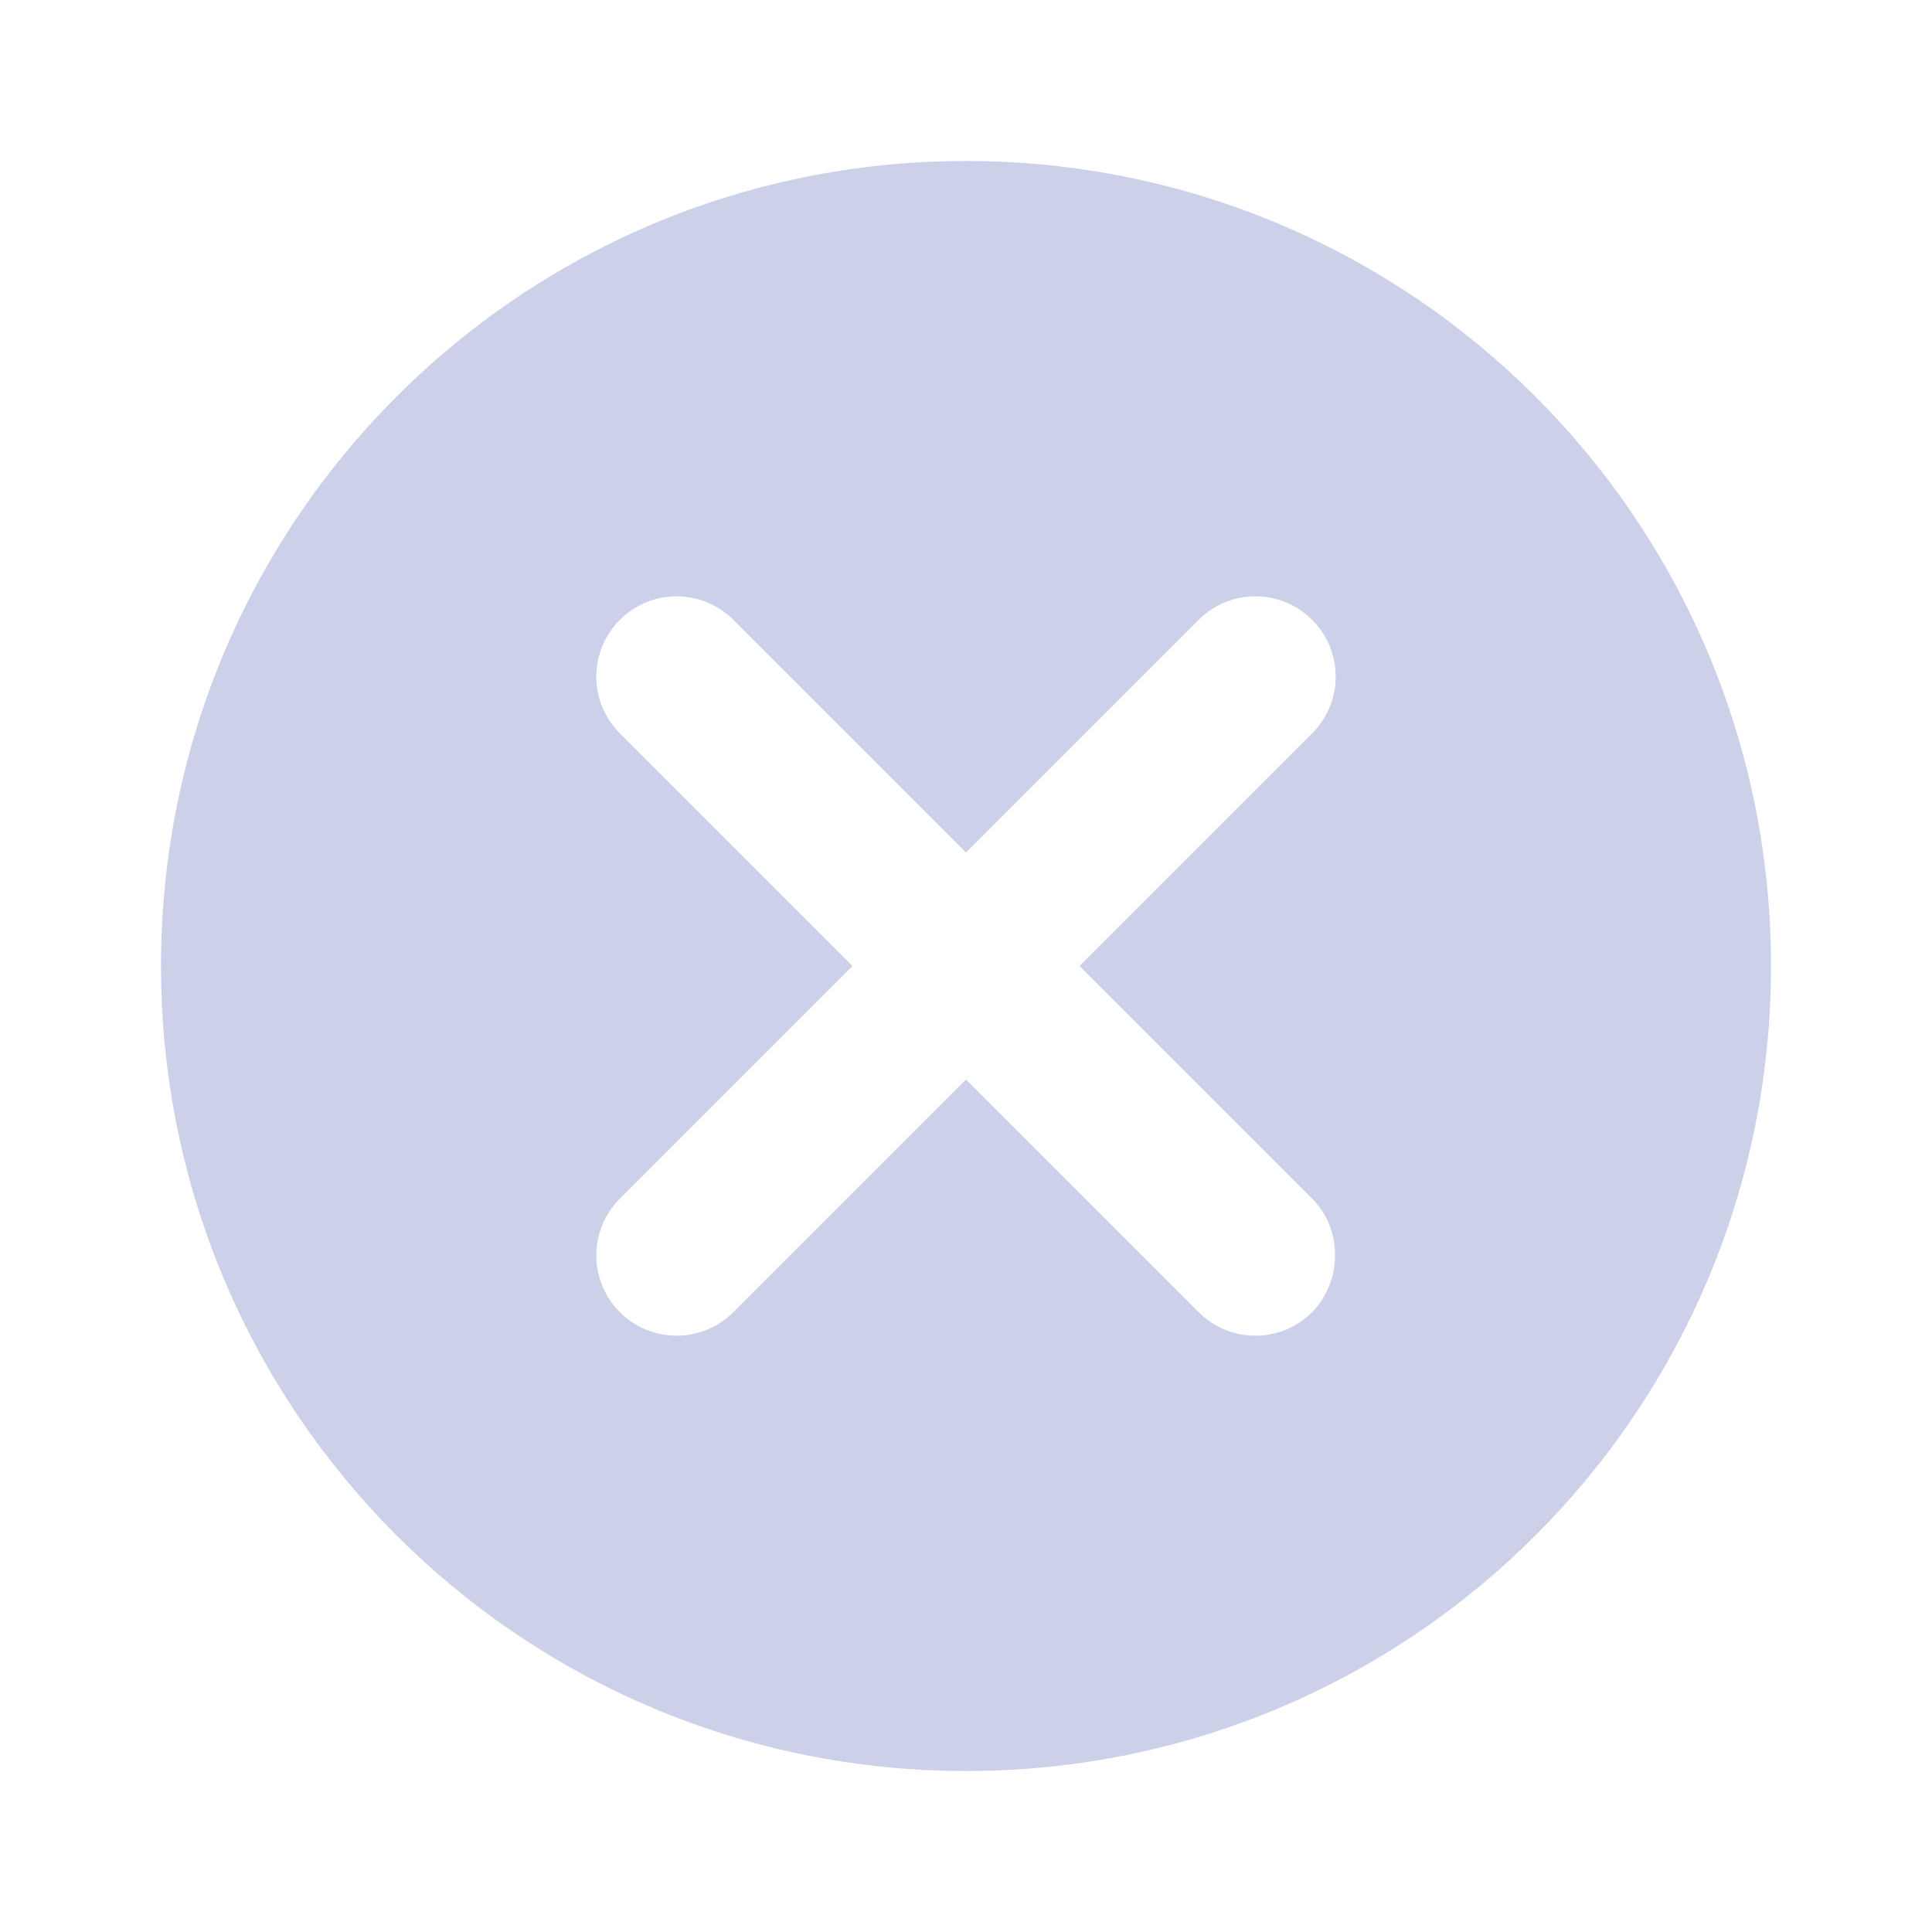
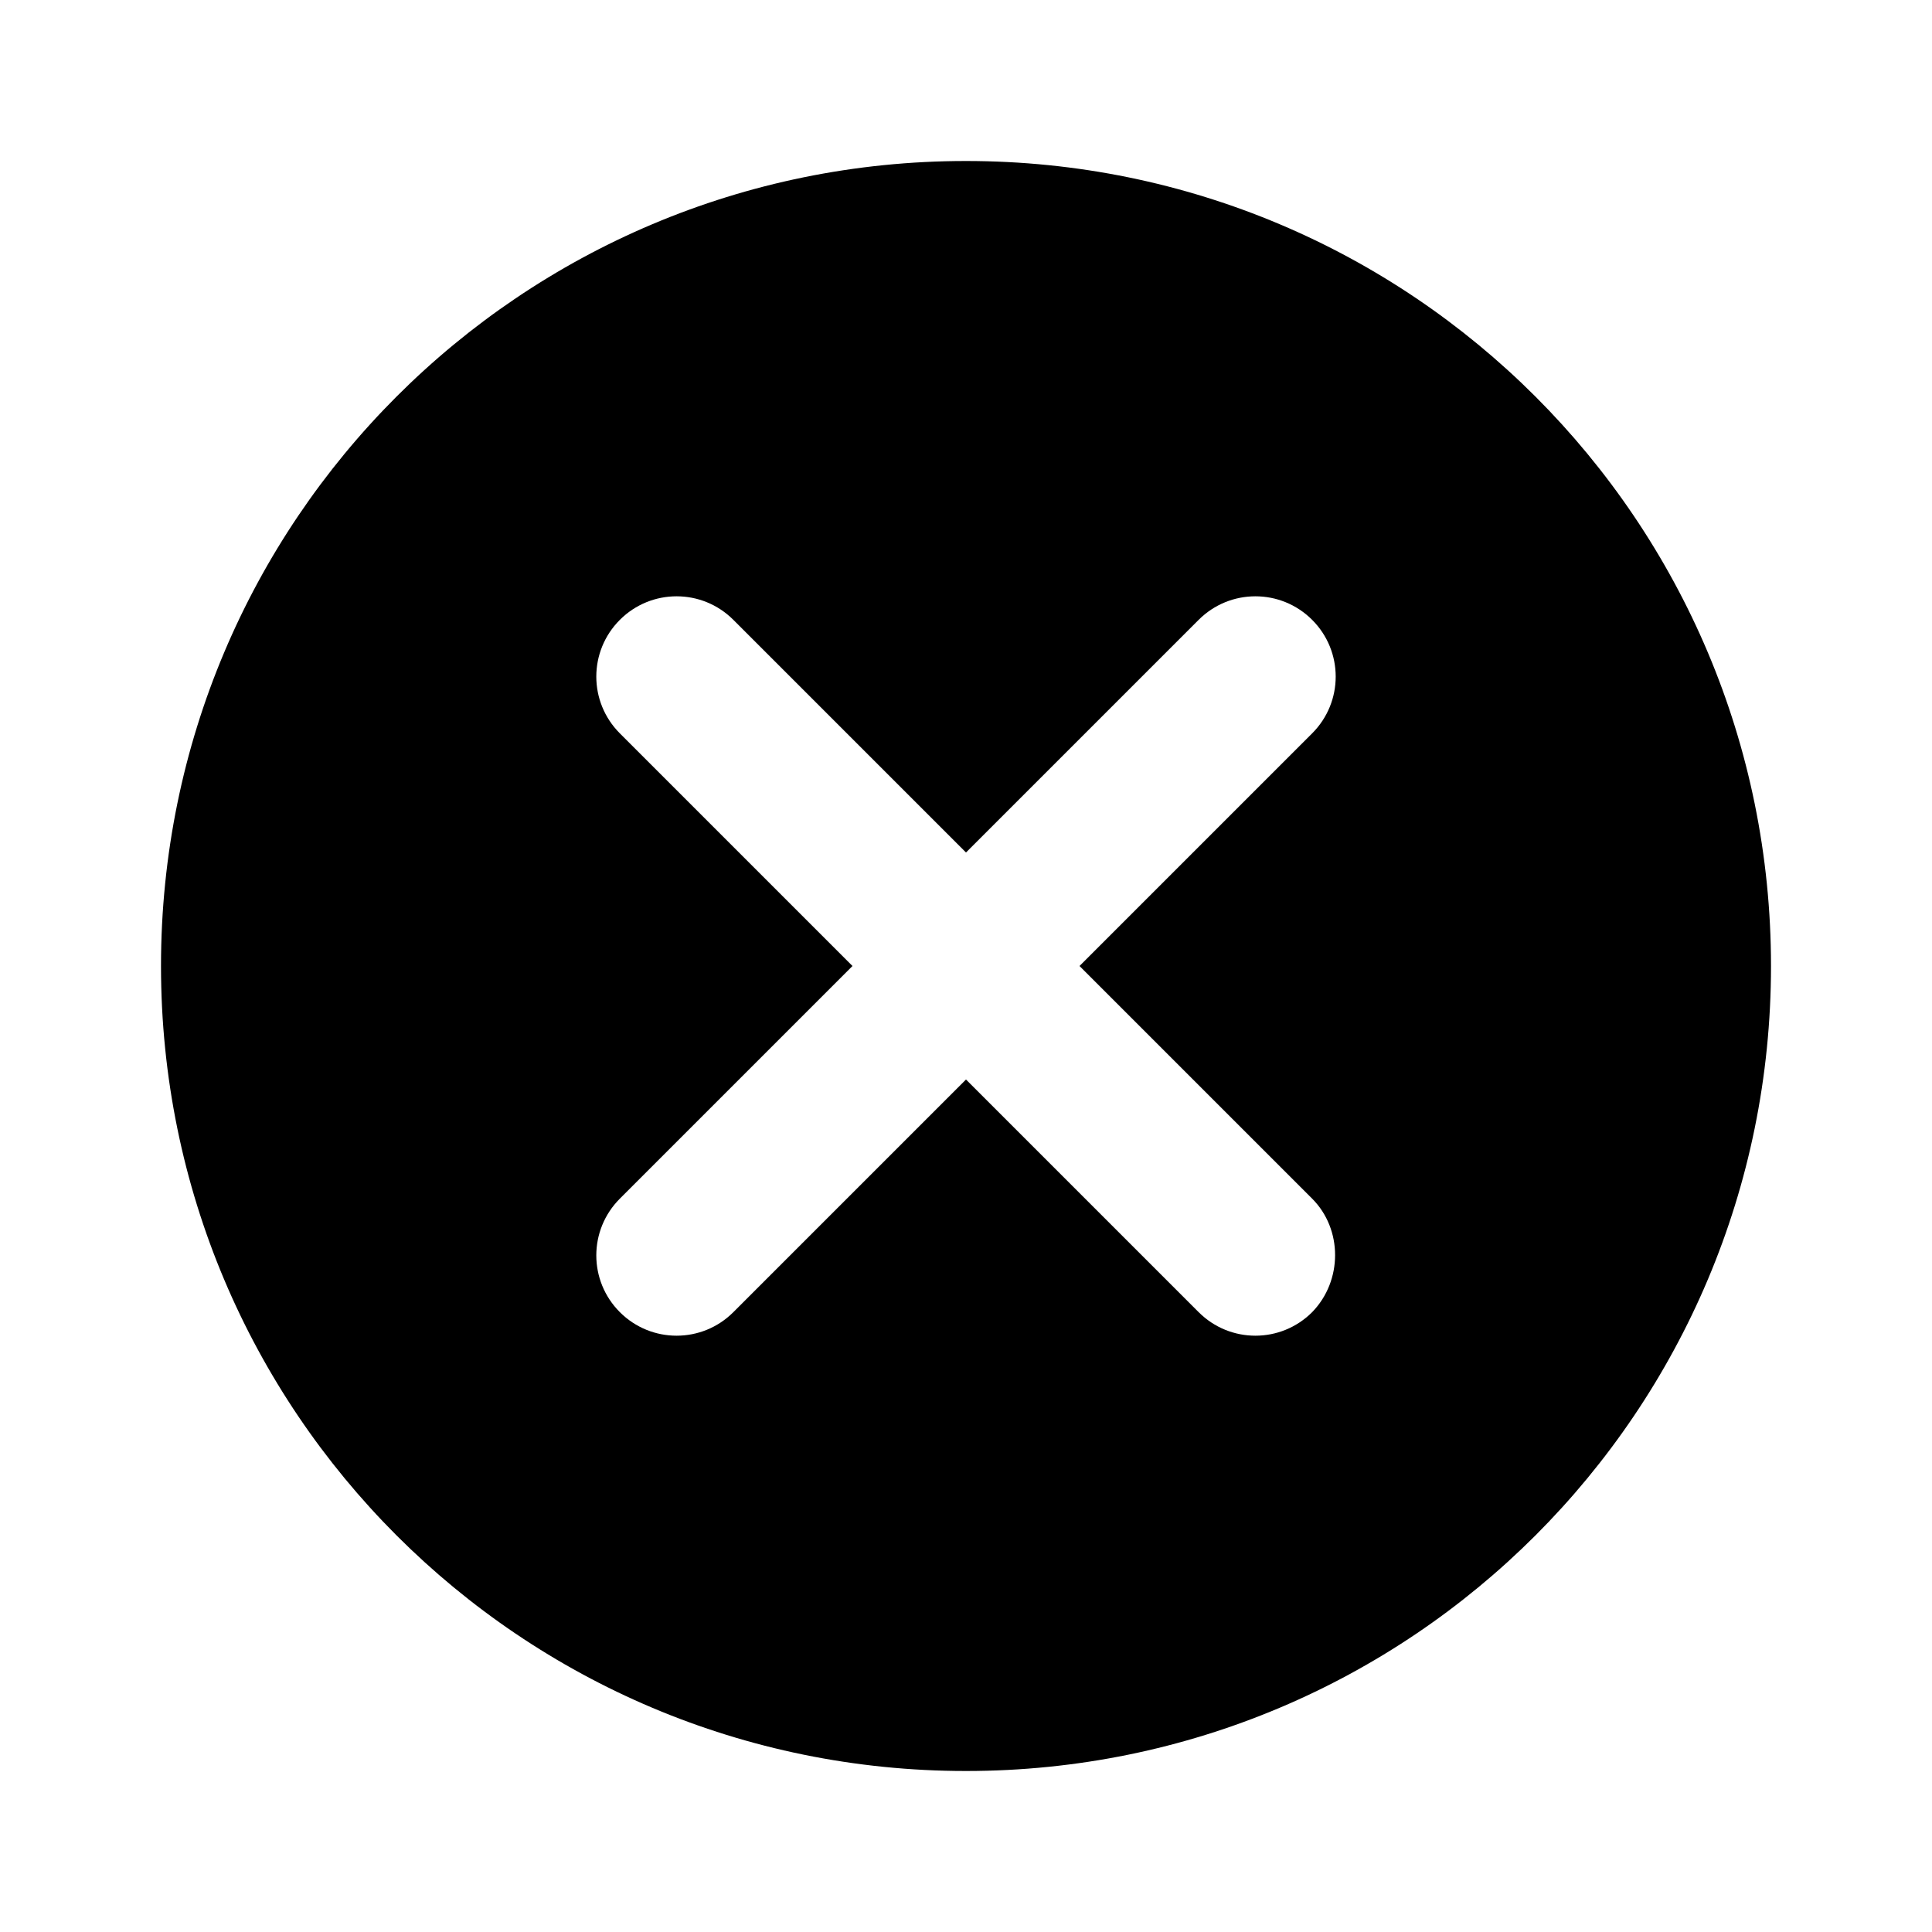
- <svg xmlns="http://www.w3.org/2000/svg" width="24" height="24" viewBox="0 0 24 24" fill="none">
-   <path d="M12 2C6.47 2 2 6.47 2 12C2 17.53 6.47 22 12 22C17.53 22 22 17.53 22 12C22 6.47 17.53 2 12 2ZM16.3 16.3C15.91 16.69 15.28 16.69 14.89 16.3L12 13.41L9.11 16.3C8.72 16.69 8.09 16.69 7.7 16.3C7.31 15.91 7.31 15.28 7.7 14.89L10.59 12L7.7 9.11C7.31 8.72 7.31 8.09 7.7 7.7C8.09 7.31 8.72 7.31 9.11 7.7L12 10.59L14.89 7.7C15.28 7.31 15.91 7.31 16.3 7.7C16.69 8.09 16.69 8.72 16.3 9.11L13.41 12L16.3 14.89C16.68 15.27 16.68 15.91 16.3 16.3Z" fill="#CCD1E9" />
+ <svg xmlns="http://www.w3.org/2000/svg" width="auto" height="auto" viewBox="0 0 24 24" fill="none">
+   <path d="M12 2C6.47 2 2 6.47 2 12C2 17.53 6.47 22 12 22C17.53 22 22 17.53 22 12C22 6.47 17.53 2 12 2ZM16.3 16.3C15.91 16.69 15.28 16.69 14.89 16.3L12 13.41L9.11 16.3C8.72 16.69 8.09 16.69 7.7 16.3C7.31 15.91 7.31 15.28 7.7 14.89L10.59 12L7.7 9.11C7.31 8.72 7.31 8.09 7.7 7.7C8.09 7.31 8.72 7.31 9.11 7.7L12 10.59L14.89 7.7C15.28 7.31 15.91 7.31 16.3 7.7C16.69 8.09 16.69 8.72 16.3 9.11L13.41 12L16.3 14.89C16.68 15.27 16.68 15.91 16.3 16.3Z" fill="currentColor" />
</svg>
